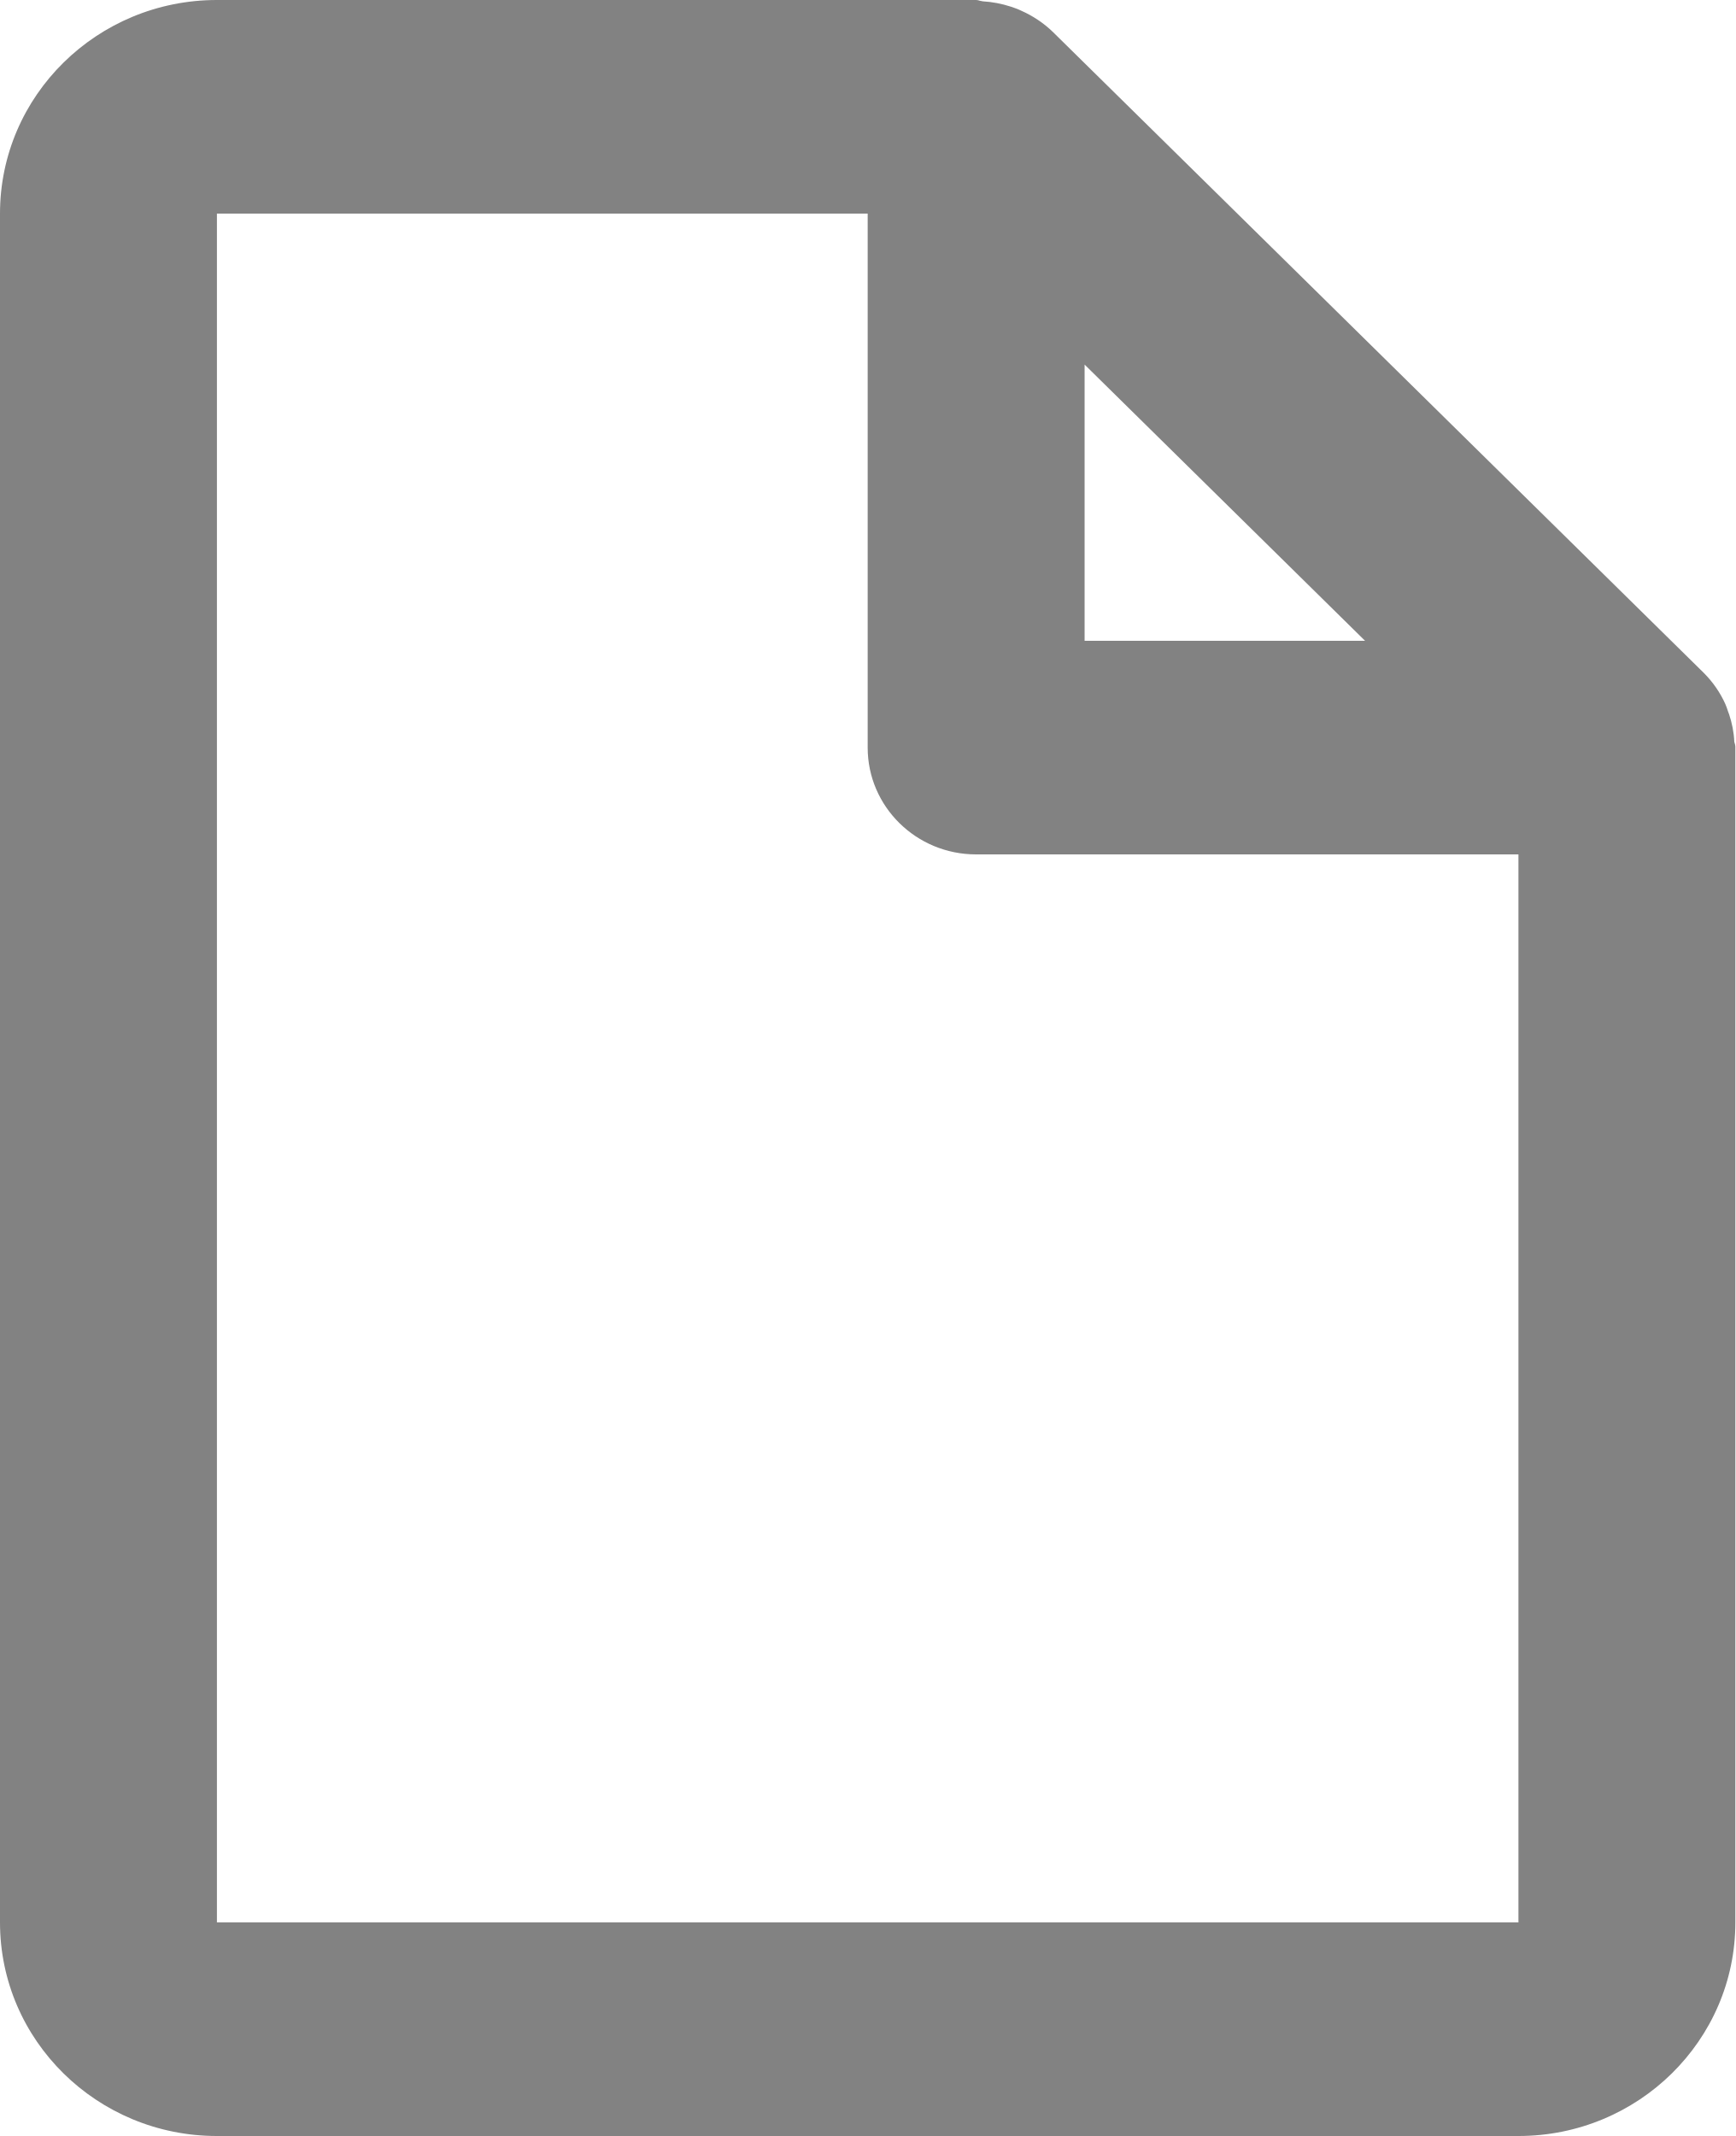
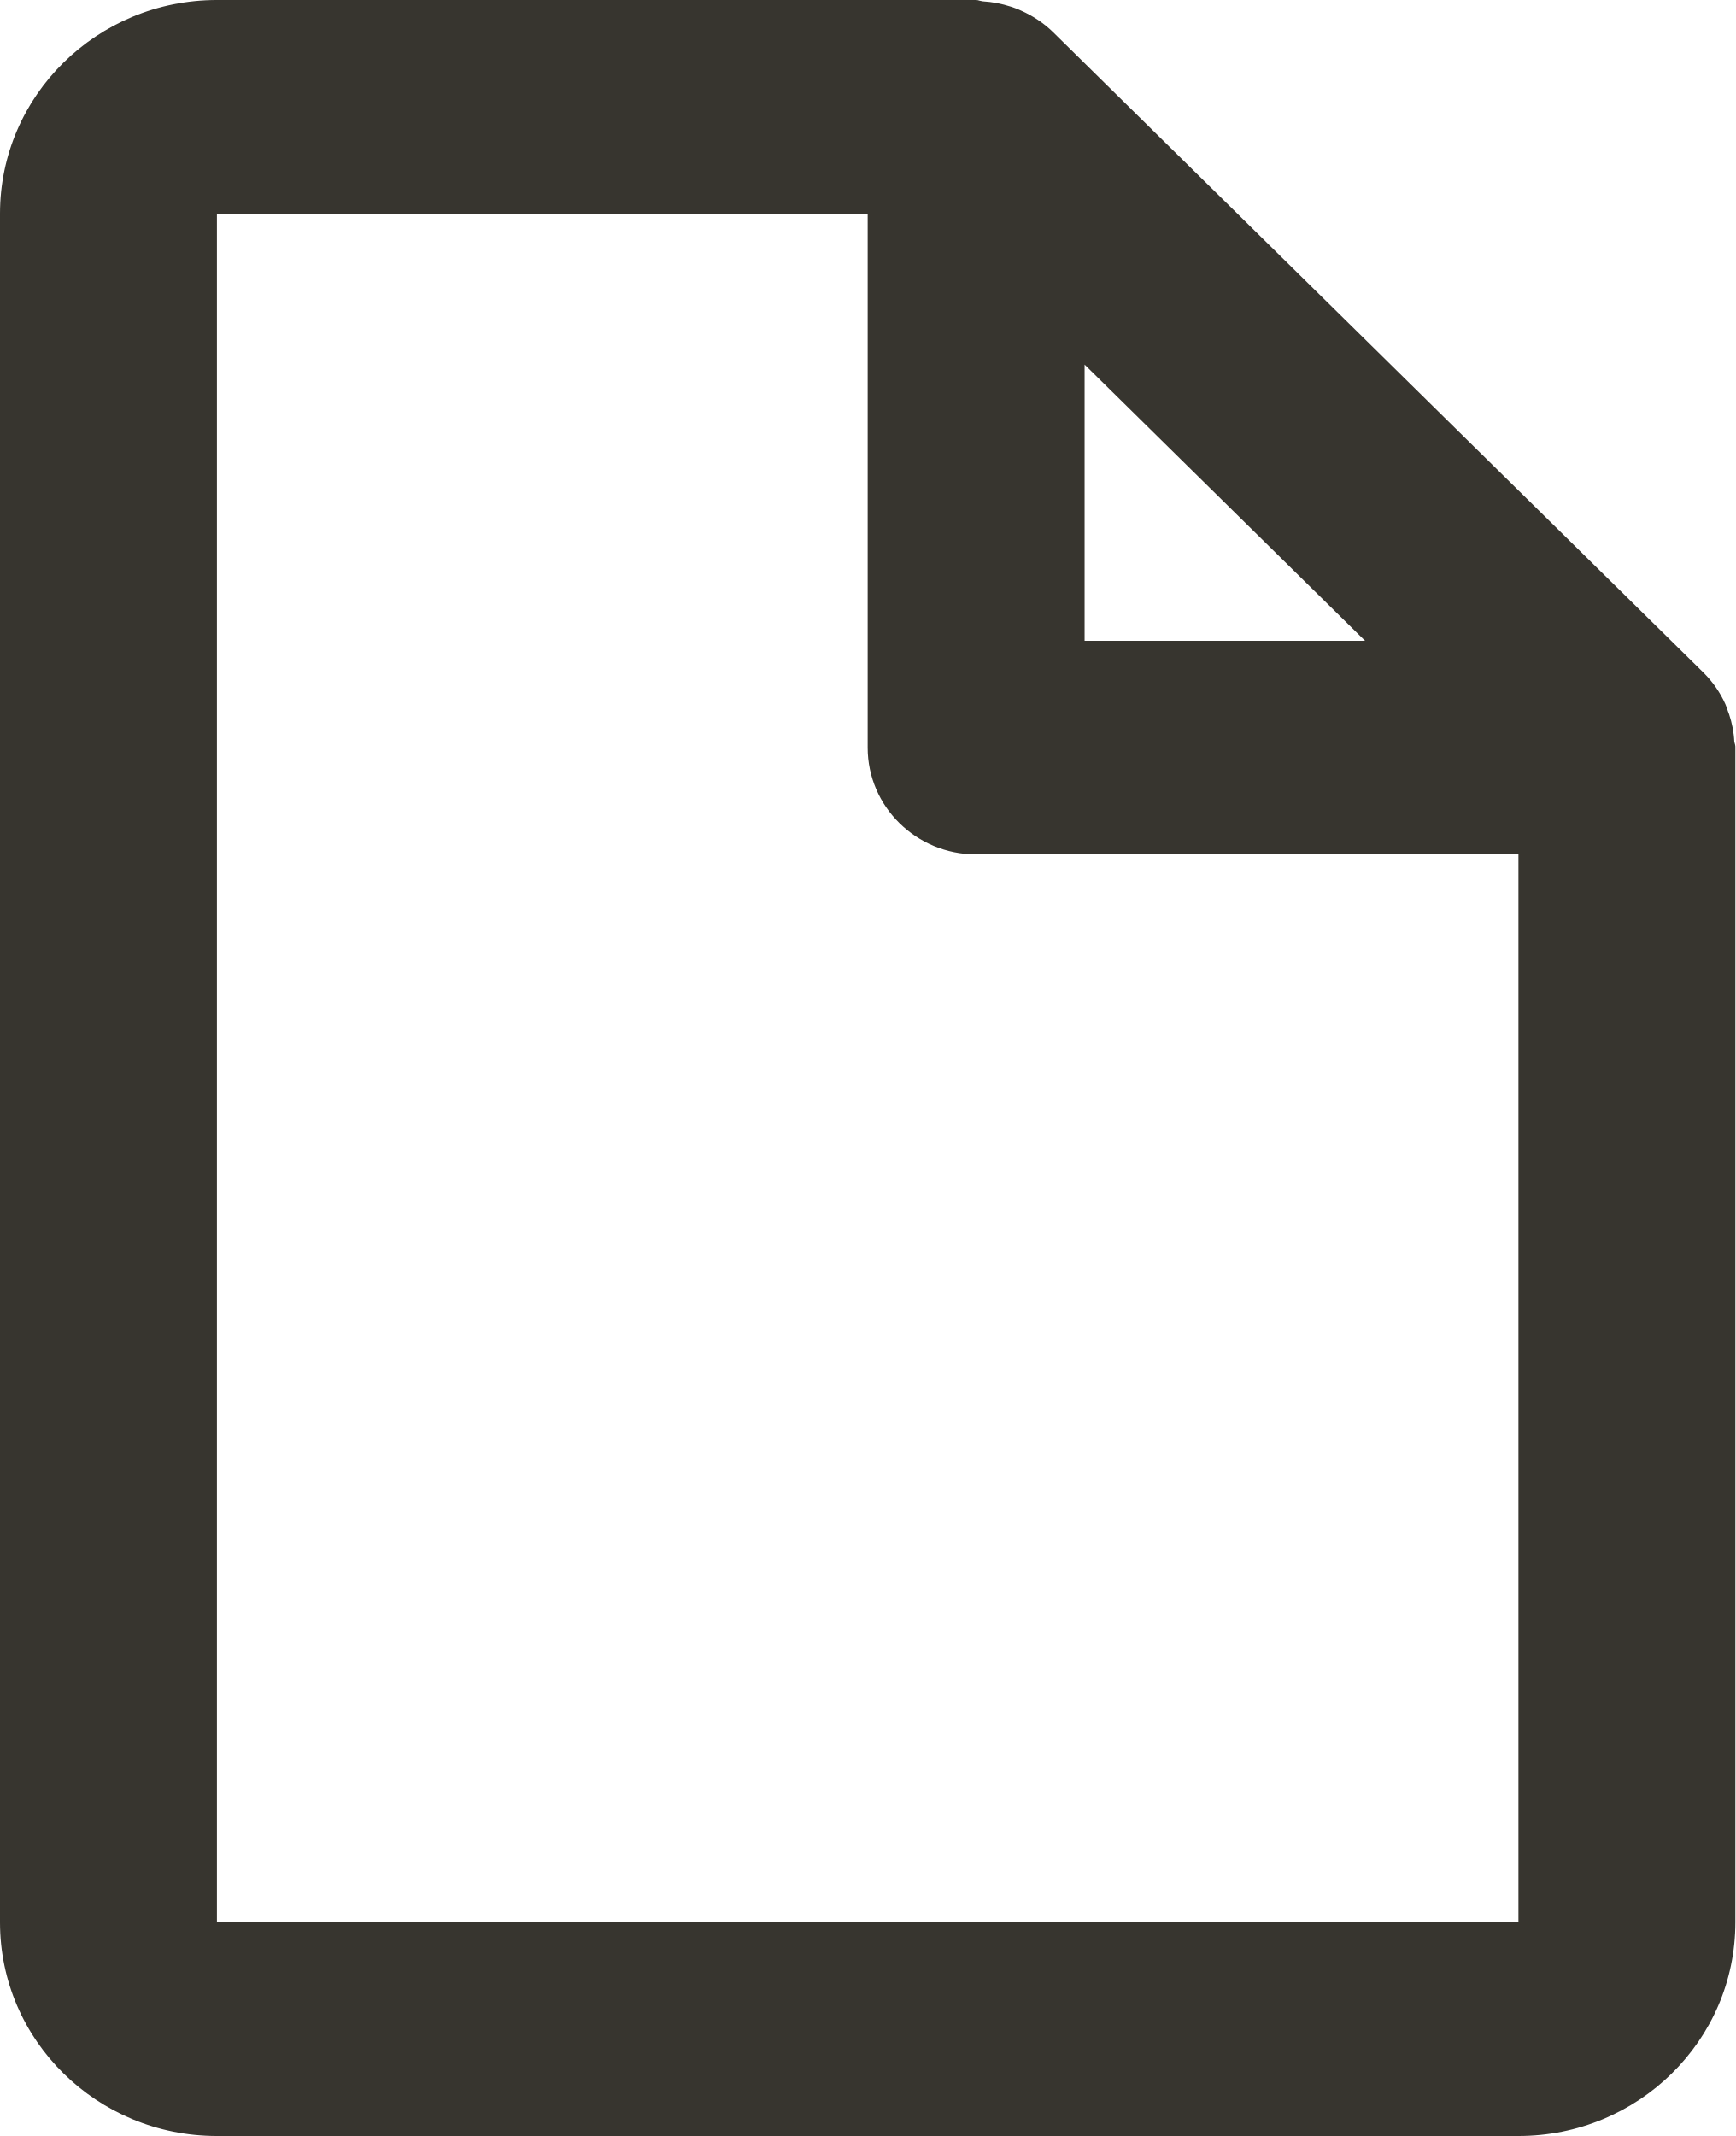
<svg xmlns="http://www.w3.org/2000/svg" width="13" height="16" viewBox="0 0 13 16" fill="none">
-   <path d="M11.375 16H1.625C0.728 16 0 15.284 0 14.4V1.6C0 0.716 0.728 0 1.625 0H7.312C7.321 0 7.33 0.002 7.338 0.005C7.346 0.007 7.355 0.009 7.363 0.01C7.434 0.014 7.505 0.028 7.573 0.05L7.596 0.058C7.614 0.064 7.632 0.071 7.65 0.08C7.738 0.119 7.819 0.173 7.888 0.24L12.763 5.04C12.831 5.108 12.886 5.187 12.925 5.274C12.933 5.292 12.939 5.31 12.945 5.329L12.953 5.35C12.975 5.416 12.989 5.486 12.992 5.556C12.994 5.563 12.996 5.571 12.998 5.578C13 5.585 13 5.593 13 5.6V14.4C13 15.284 12.272 16 11.375 16ZM1.625 1.6V14.4H11.375V6.4H7.312C6.864 6.4 6.5 6.042 6.5 5.6V1.6H1.625ZM8.125 2.731V4.8H10.226L8.125 2.731Z" fill="#828282" />
+   <path d="M11.375 16H1.625C0.728 16 0 15.284 0 14.4V1.6C0 0.716 0.728 0 1.625 0H7.312C7.321 0 7.33 0.002 7.338 0.005C7.346 0.007 7.355 0.009 7.363 0.01C7.434 0.014 7.505 0.028 7.573 0.05L7.596 0.058C7.614 0.064 7.632 0.071 7.65 0.08C7.738 0.119 7.819 0.173 7.888 0.24L12.763 5.04C12.831 5.108 12.886 5.187 12.925 5.274C12.933 5.292 12.939 5.31 12.945 5.329L12.953 5.35C12.975 5.416 12.989 5.486 12.992 5.556C12.994 5.563 12.996 5.571 12.998 5.578C13 5.585 13 5.593 13 5.6V14.4C13 15.284 12.272 16 11.375 16ZM1.625 1.6V14.4H11.375V6.4H7.312C6.864 6.4 6.5 6.042 6.5 5.6V1.6H1.625ZM8.125 2.731V4.8H10.226L8.125 2.731Z" fill="#37352F" />
</svg>
